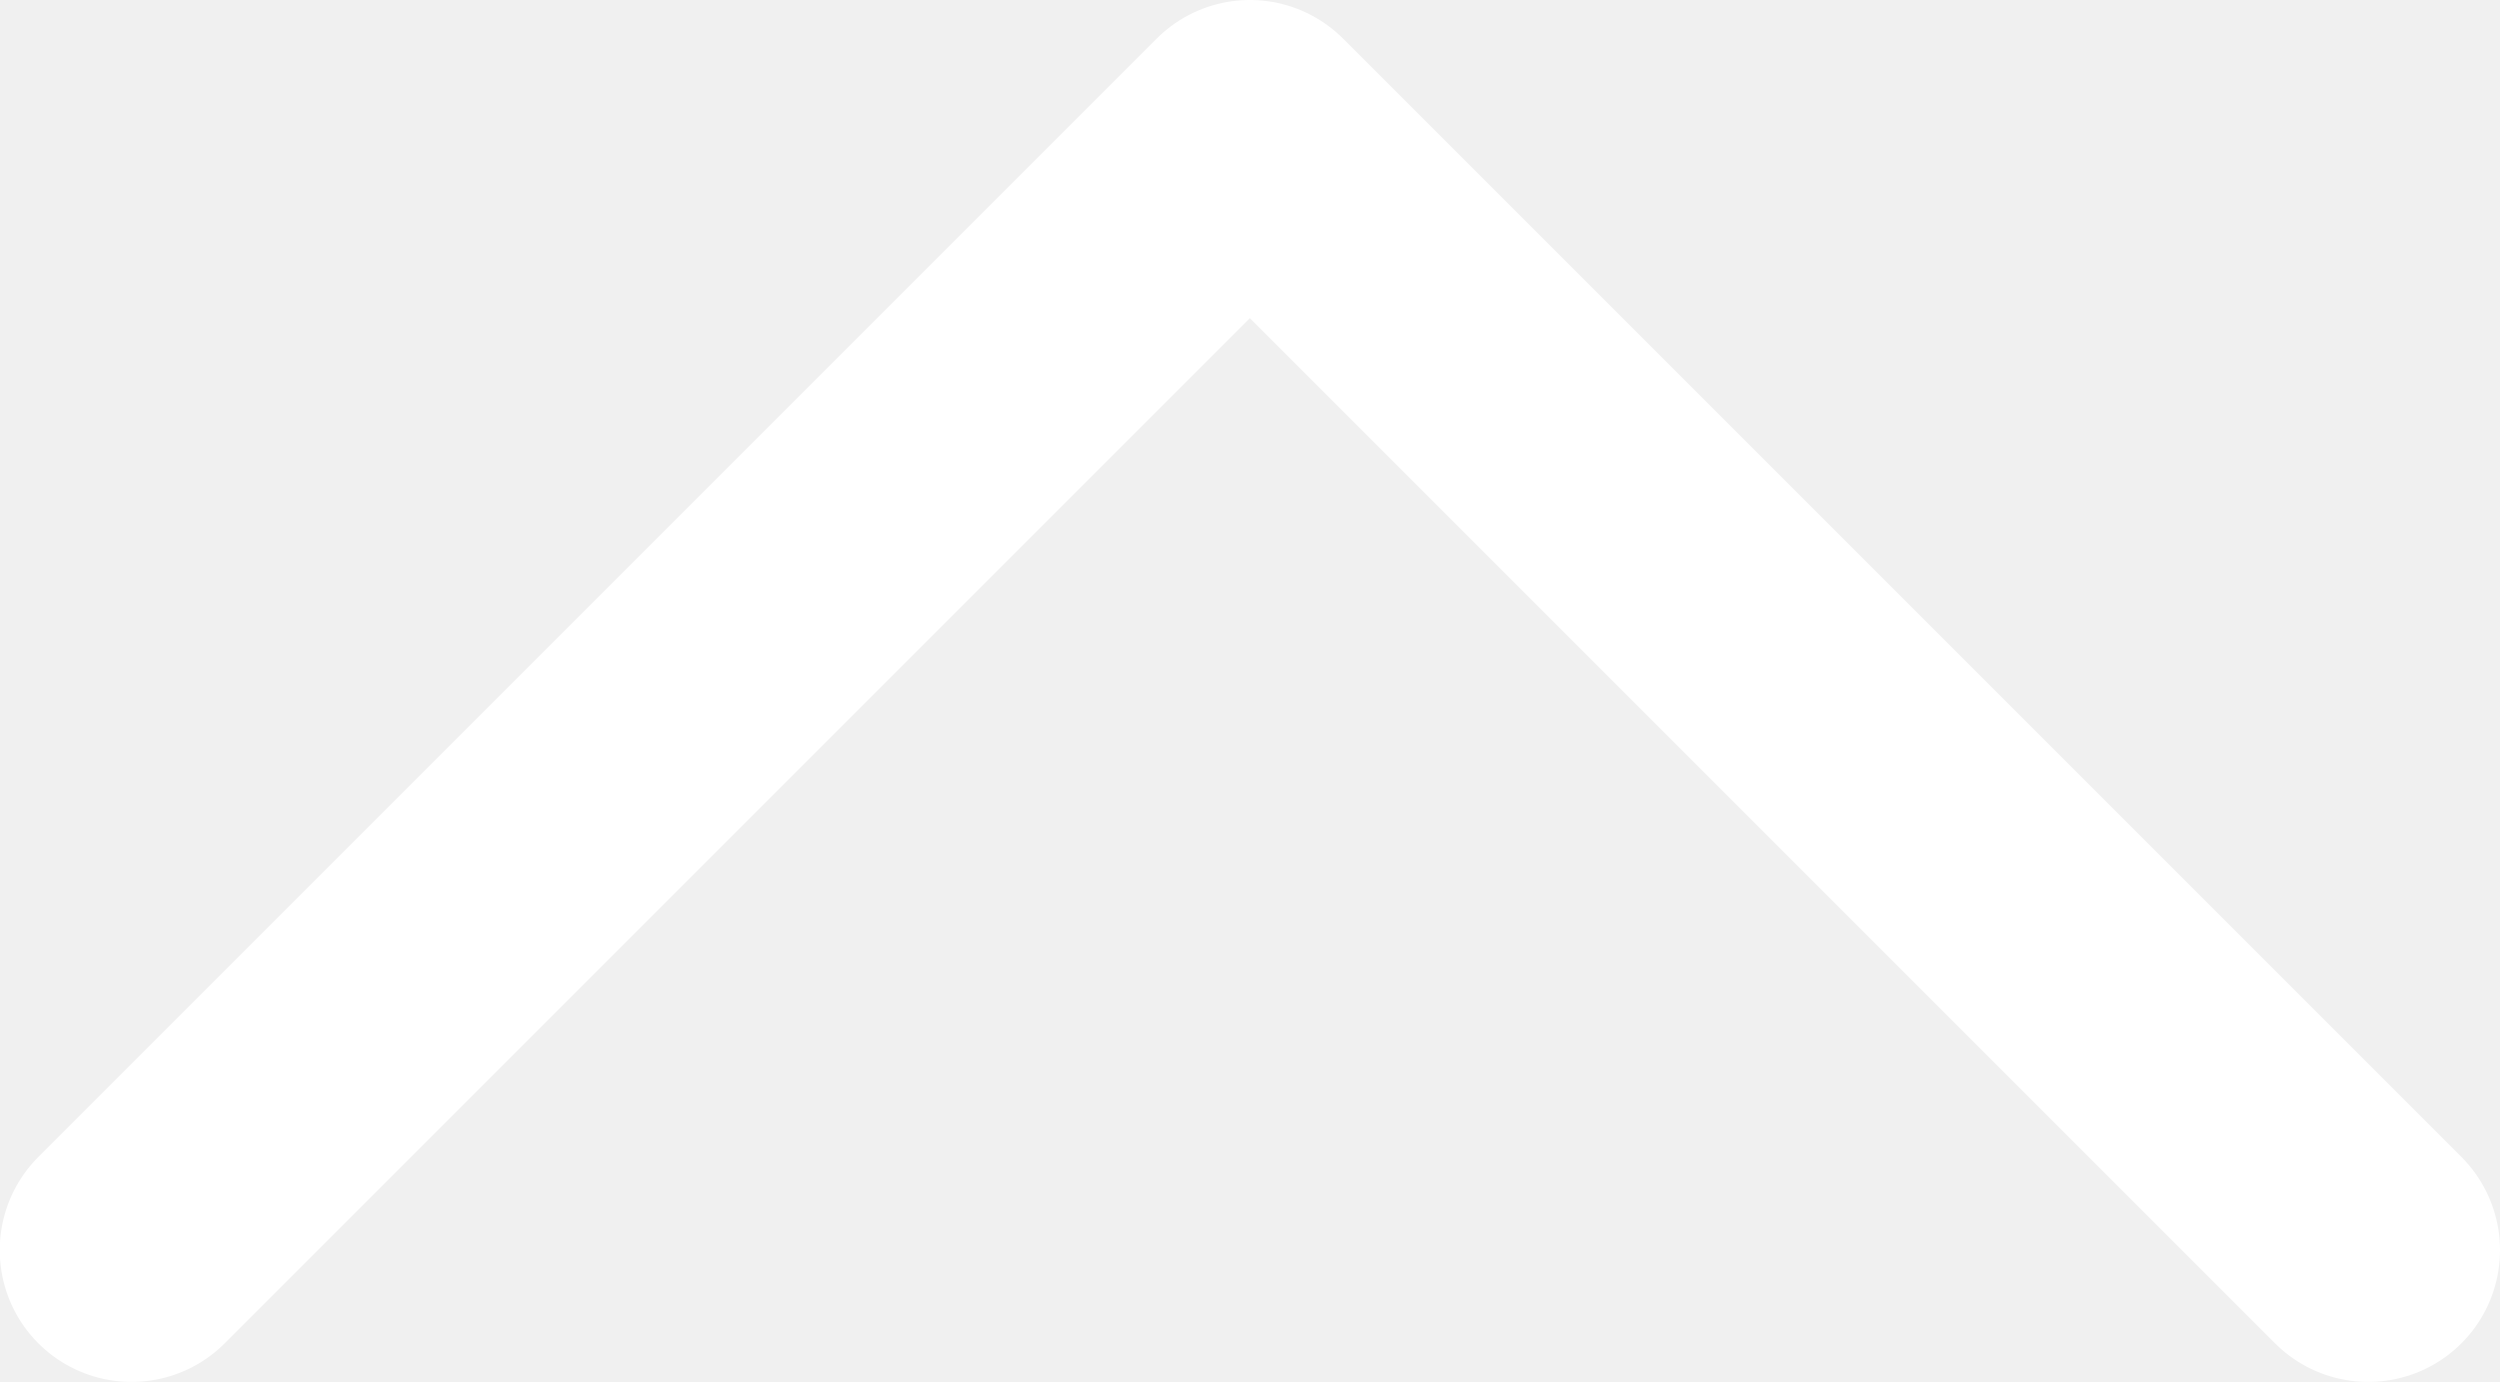
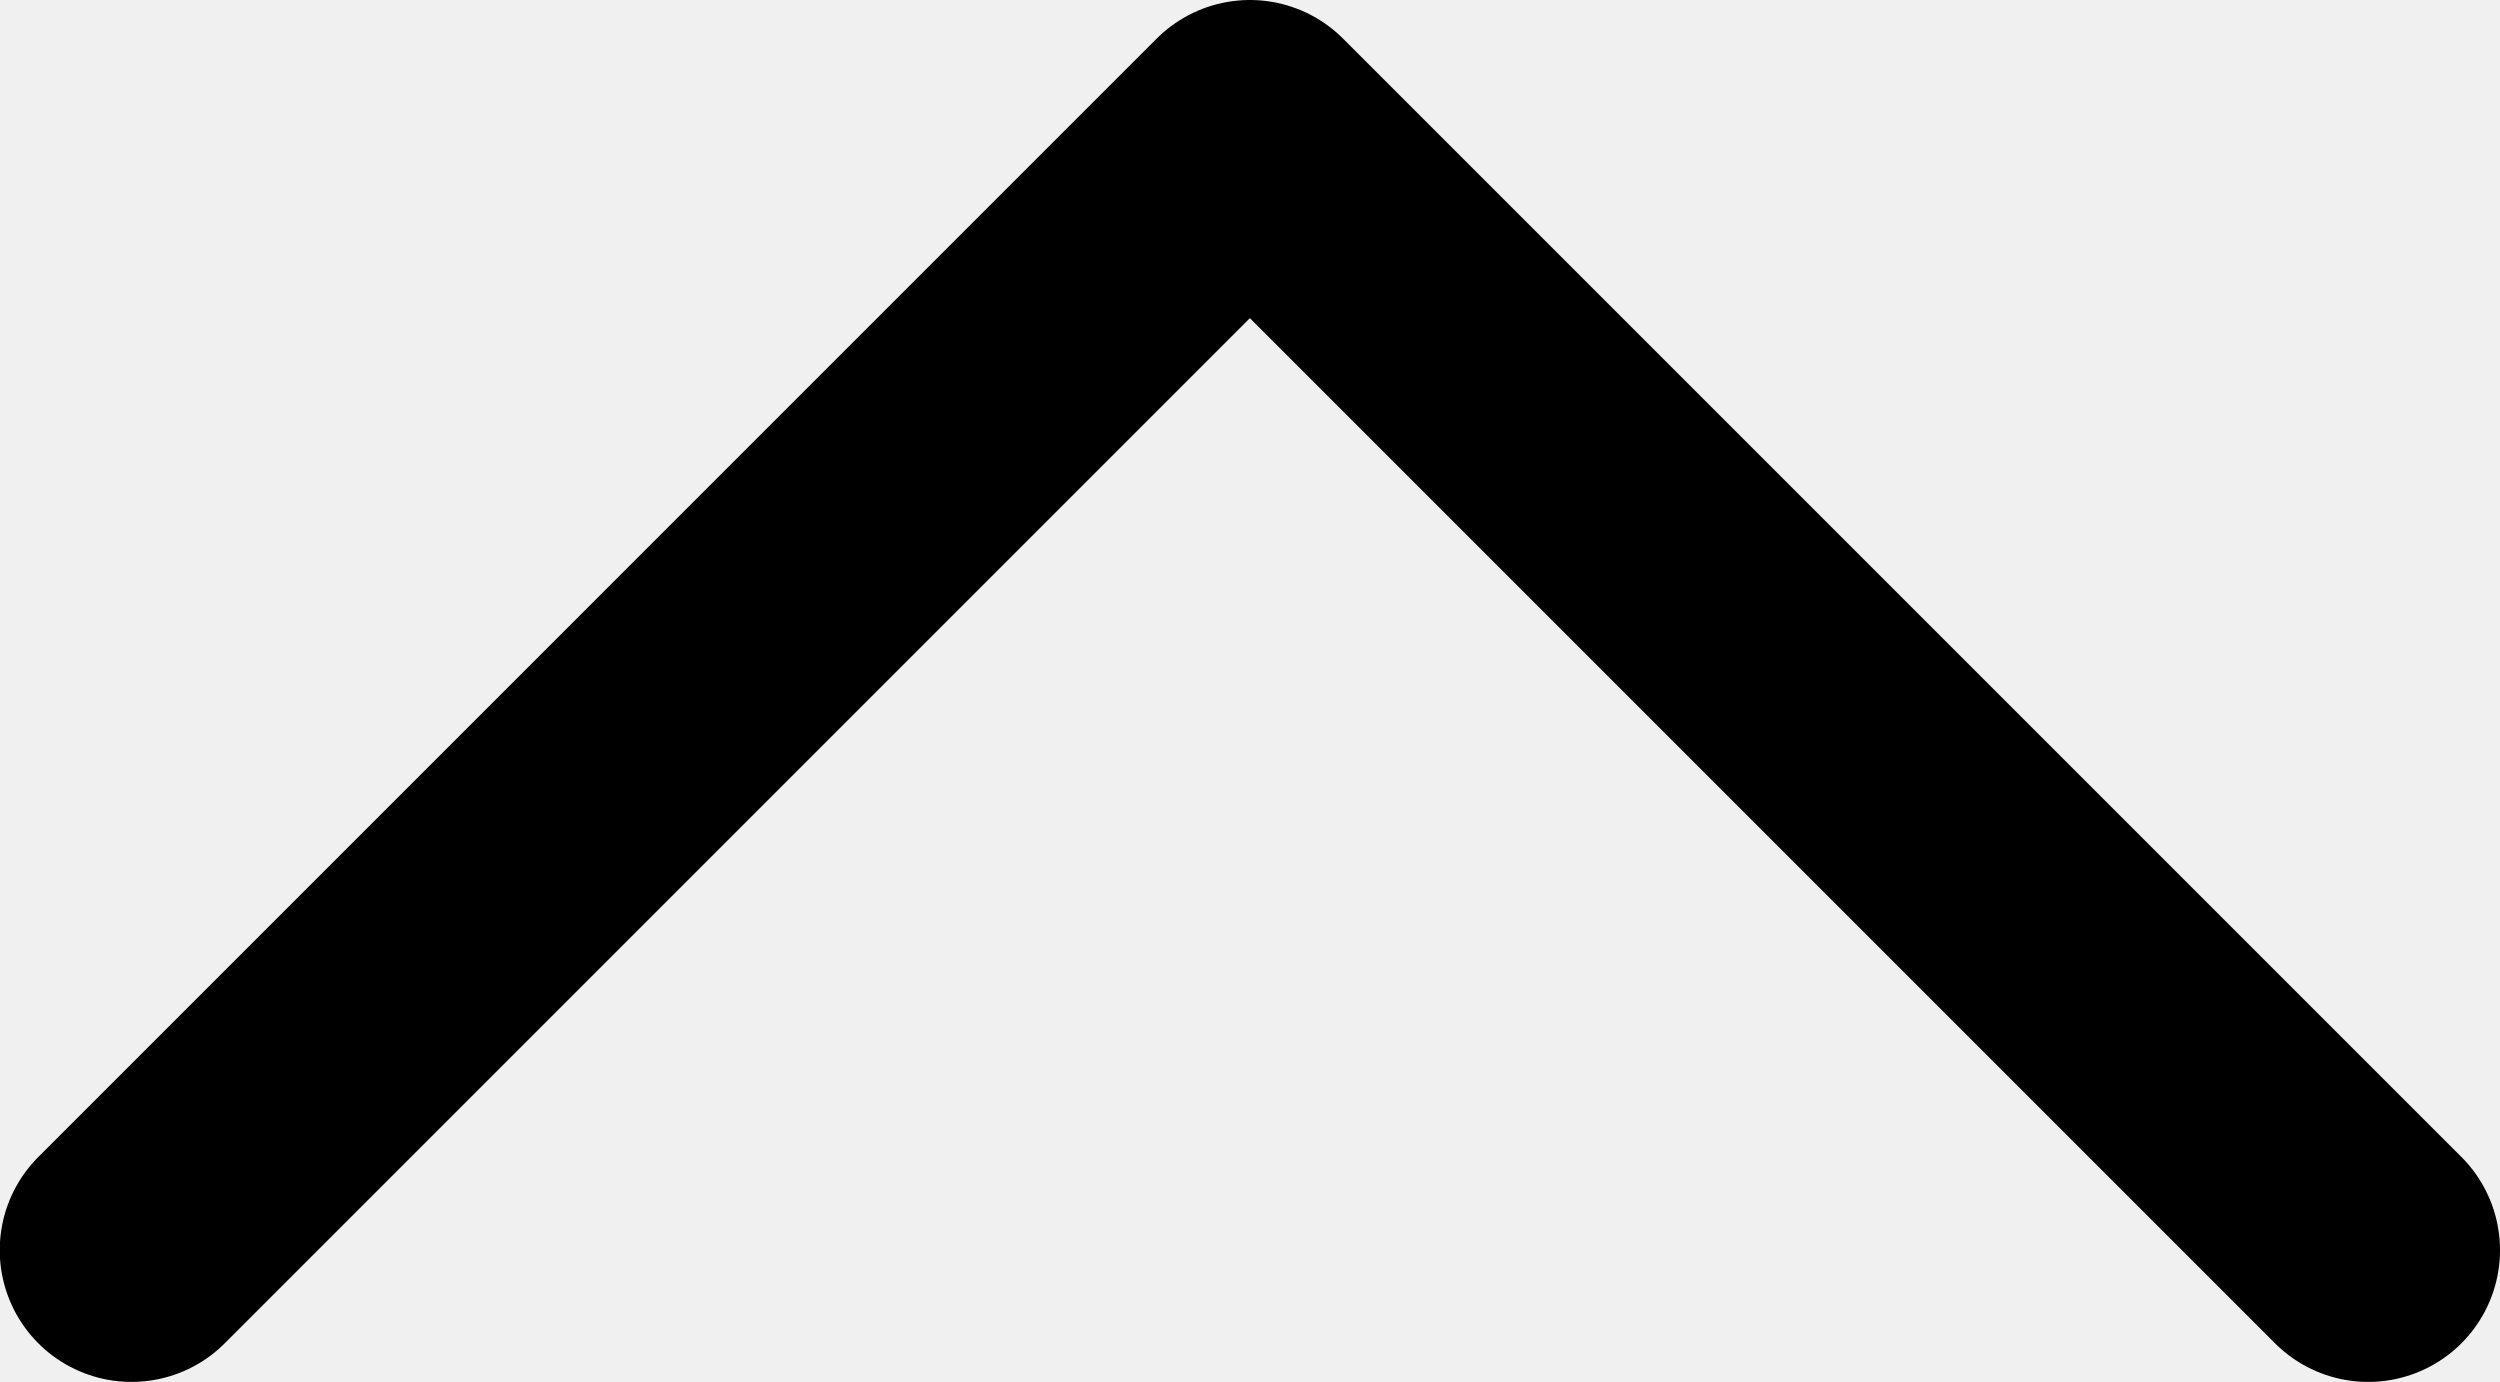
<svg xmlns="http://www.w3.org/2000/svg" width="9.485" height="5.243" fill="none" version="1.1" viewBox="0 0 9.485 5.243">
-   <path d="m8.985 4.743-4.243-4.243-4.243 4.243" stroke="#fff" stroke-linecap="round" stroke-linejoin="round" style="fill:none;stroke:#fff" />
+   <path d="m8.985 4.743-4.243-4.243-4.243 4.243" stroke="#fff" stroke-linecap="round" stroke-linejoin="round" style="fill:none;stroke:#000" />
</svg>
